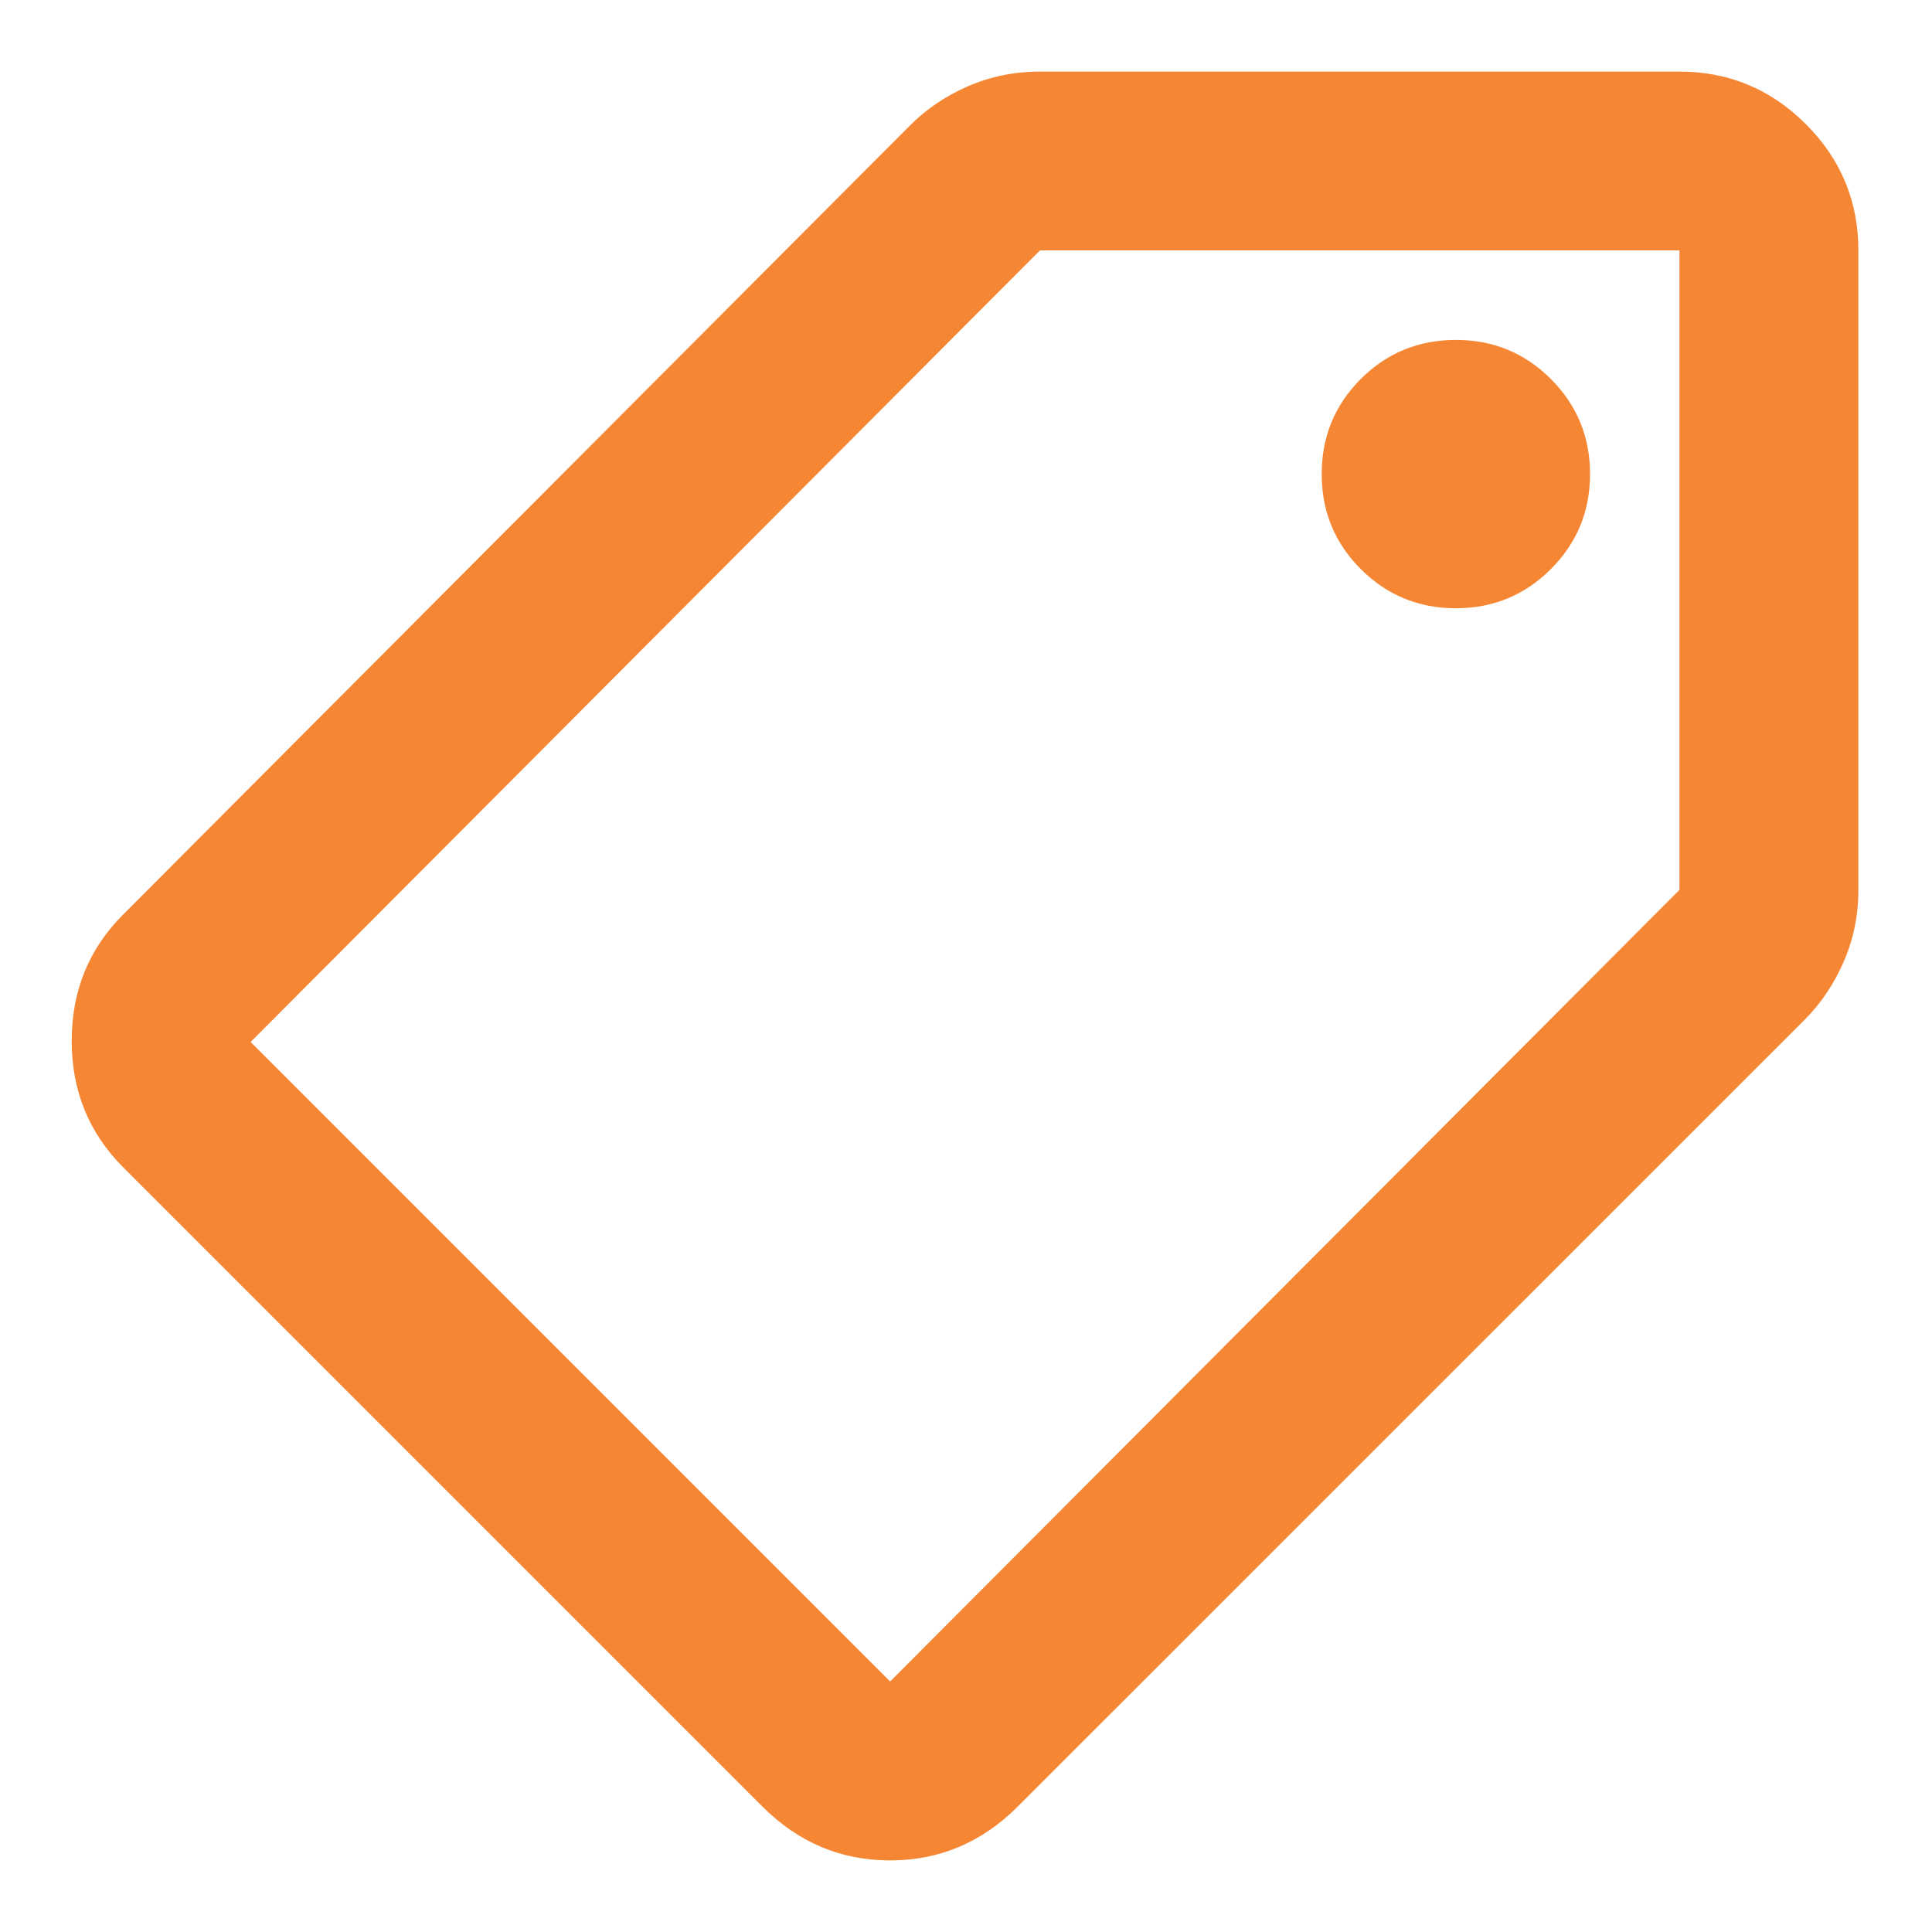
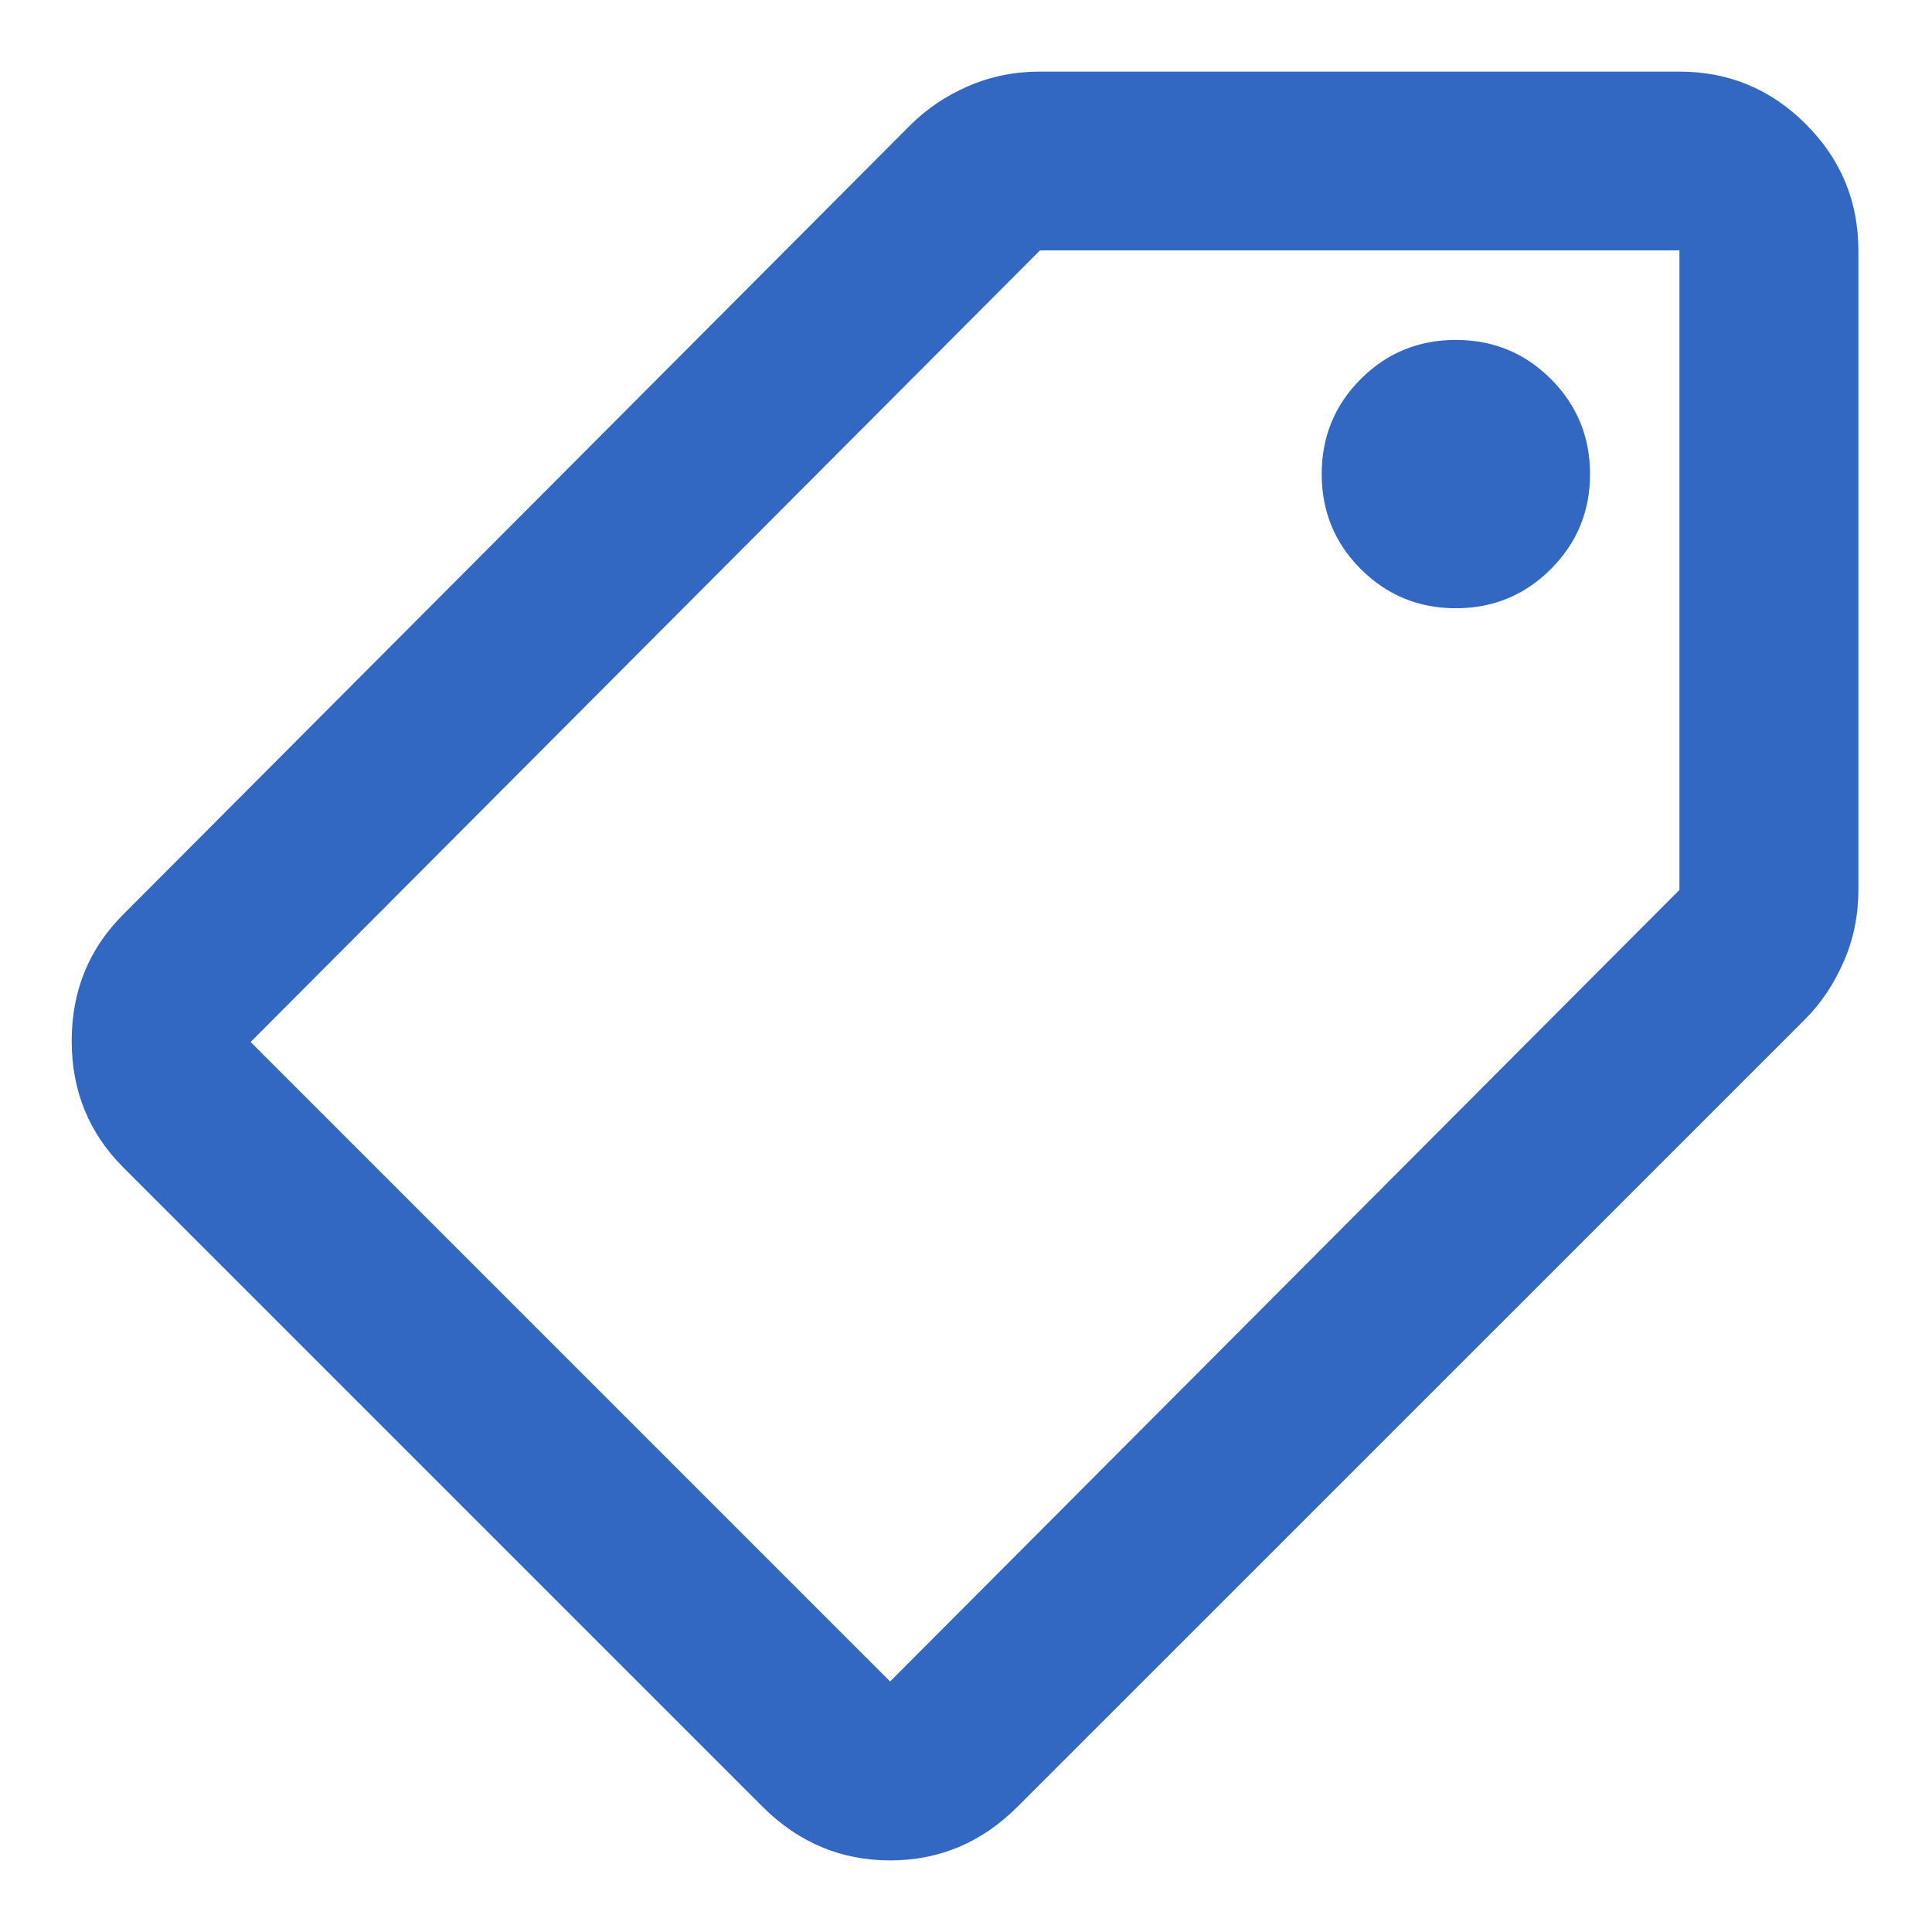
<svg xmlns="http://www.w3.org/2000/svg" width="18" height="18" viewBox="0 0 18 18" fill="none">
-   <path d="M9.48 16.833C9.147 17.166 8.751 17.333 8.293 17.333C7.835 17.333 7.439 17.166 7.105 16.833L1.147 10.875C0.828 10.555 0.668 10.163 0.668 9.698C0.668 9.232 0.828 8.84 1.147 8.521L8.48 1.167C8.633 1.014 8.814 0.892 9.022 0.802C9.23 0.712 9.453 0.667 9.689 0.667H15.647C16.105 0.667 16.498 0.83 16.824 1.156C17.151 1.482 17.314 1.875 17.314 2.333V8.291C17.314 8.528 17.269 8.75 17.178 8.958C17.088 9.166 16.967 9.347 16.814 9.5L9.48 16.833ZM13.564 5.667C13.911 5.667 14.206 5.545 14.449 5.302C14.692 5.059 14.814 4.764 14.814 4.417C14.814 4.069 14.692 3.774 14.449 3.531C14.206 3.288 13.911 3.167 13.564 3.167C13.217 3.167 12.921 3.288 12.678 3.531C12.435 3.774 12.314 4.069 12.314 4.417C12.314 4.764 12.435 5.059 12.678 5.302C12.921 5.545 13.217 5.667 13.564 5.667ZM8.293 15.666L15.647 8.291V2.333H9.689L2.335 9.708L8.293 15.666Z" fill="#F58634" />
+   <path d="M9.48 16.833C9.147 17.166 8.751 17.333 8.293 17.333C7.835 17.333 7.439 17.166 7.105 16.833L1.147 10.875C0.828 10.555 0.668 10.163 0.668 9.698C0.668 9.232 0.828 8.84 1.147 8.521L8.48 1.167C8.633 1.014 8.814 0.892 9.022 0.802C9.23 0.712 9.453 0.667 9.689 0.667H15.647C16.105 0.667 16.498 0.83 16.824 1.156C17.151 1.482 17.314 1.875 17.314 2.333V8.291C17.314 8.528 17.269 8.75 17.178 8.958C17.088 9.166 16.967 9.347 16.814 9.5L9.48 16.833ZM13.564 5.667C13.911 5.667 14.206 5.545 14.449 5.302C14.692 5.059 14.814 4.764 14.814 4.417C14.814 4.069 14.692 3.774 14.449 3.531C14.206 3.288 13.911 3.167 13.564 3.167C13.217 3.167 12.921 3.288 12.678 3.531C12.435 3.774 12.314 4.069 12.314 4.417C12.314 4.764 12.435 5.059 12.678 5.302C12.921 5.545 13.217 5.667 13.564 5.667ZM8.293 15.666L15.647 8.291V2.333H9.689L2.335 9.708L8.293 15.666Z" fill="#3268C1" />
</svg>
